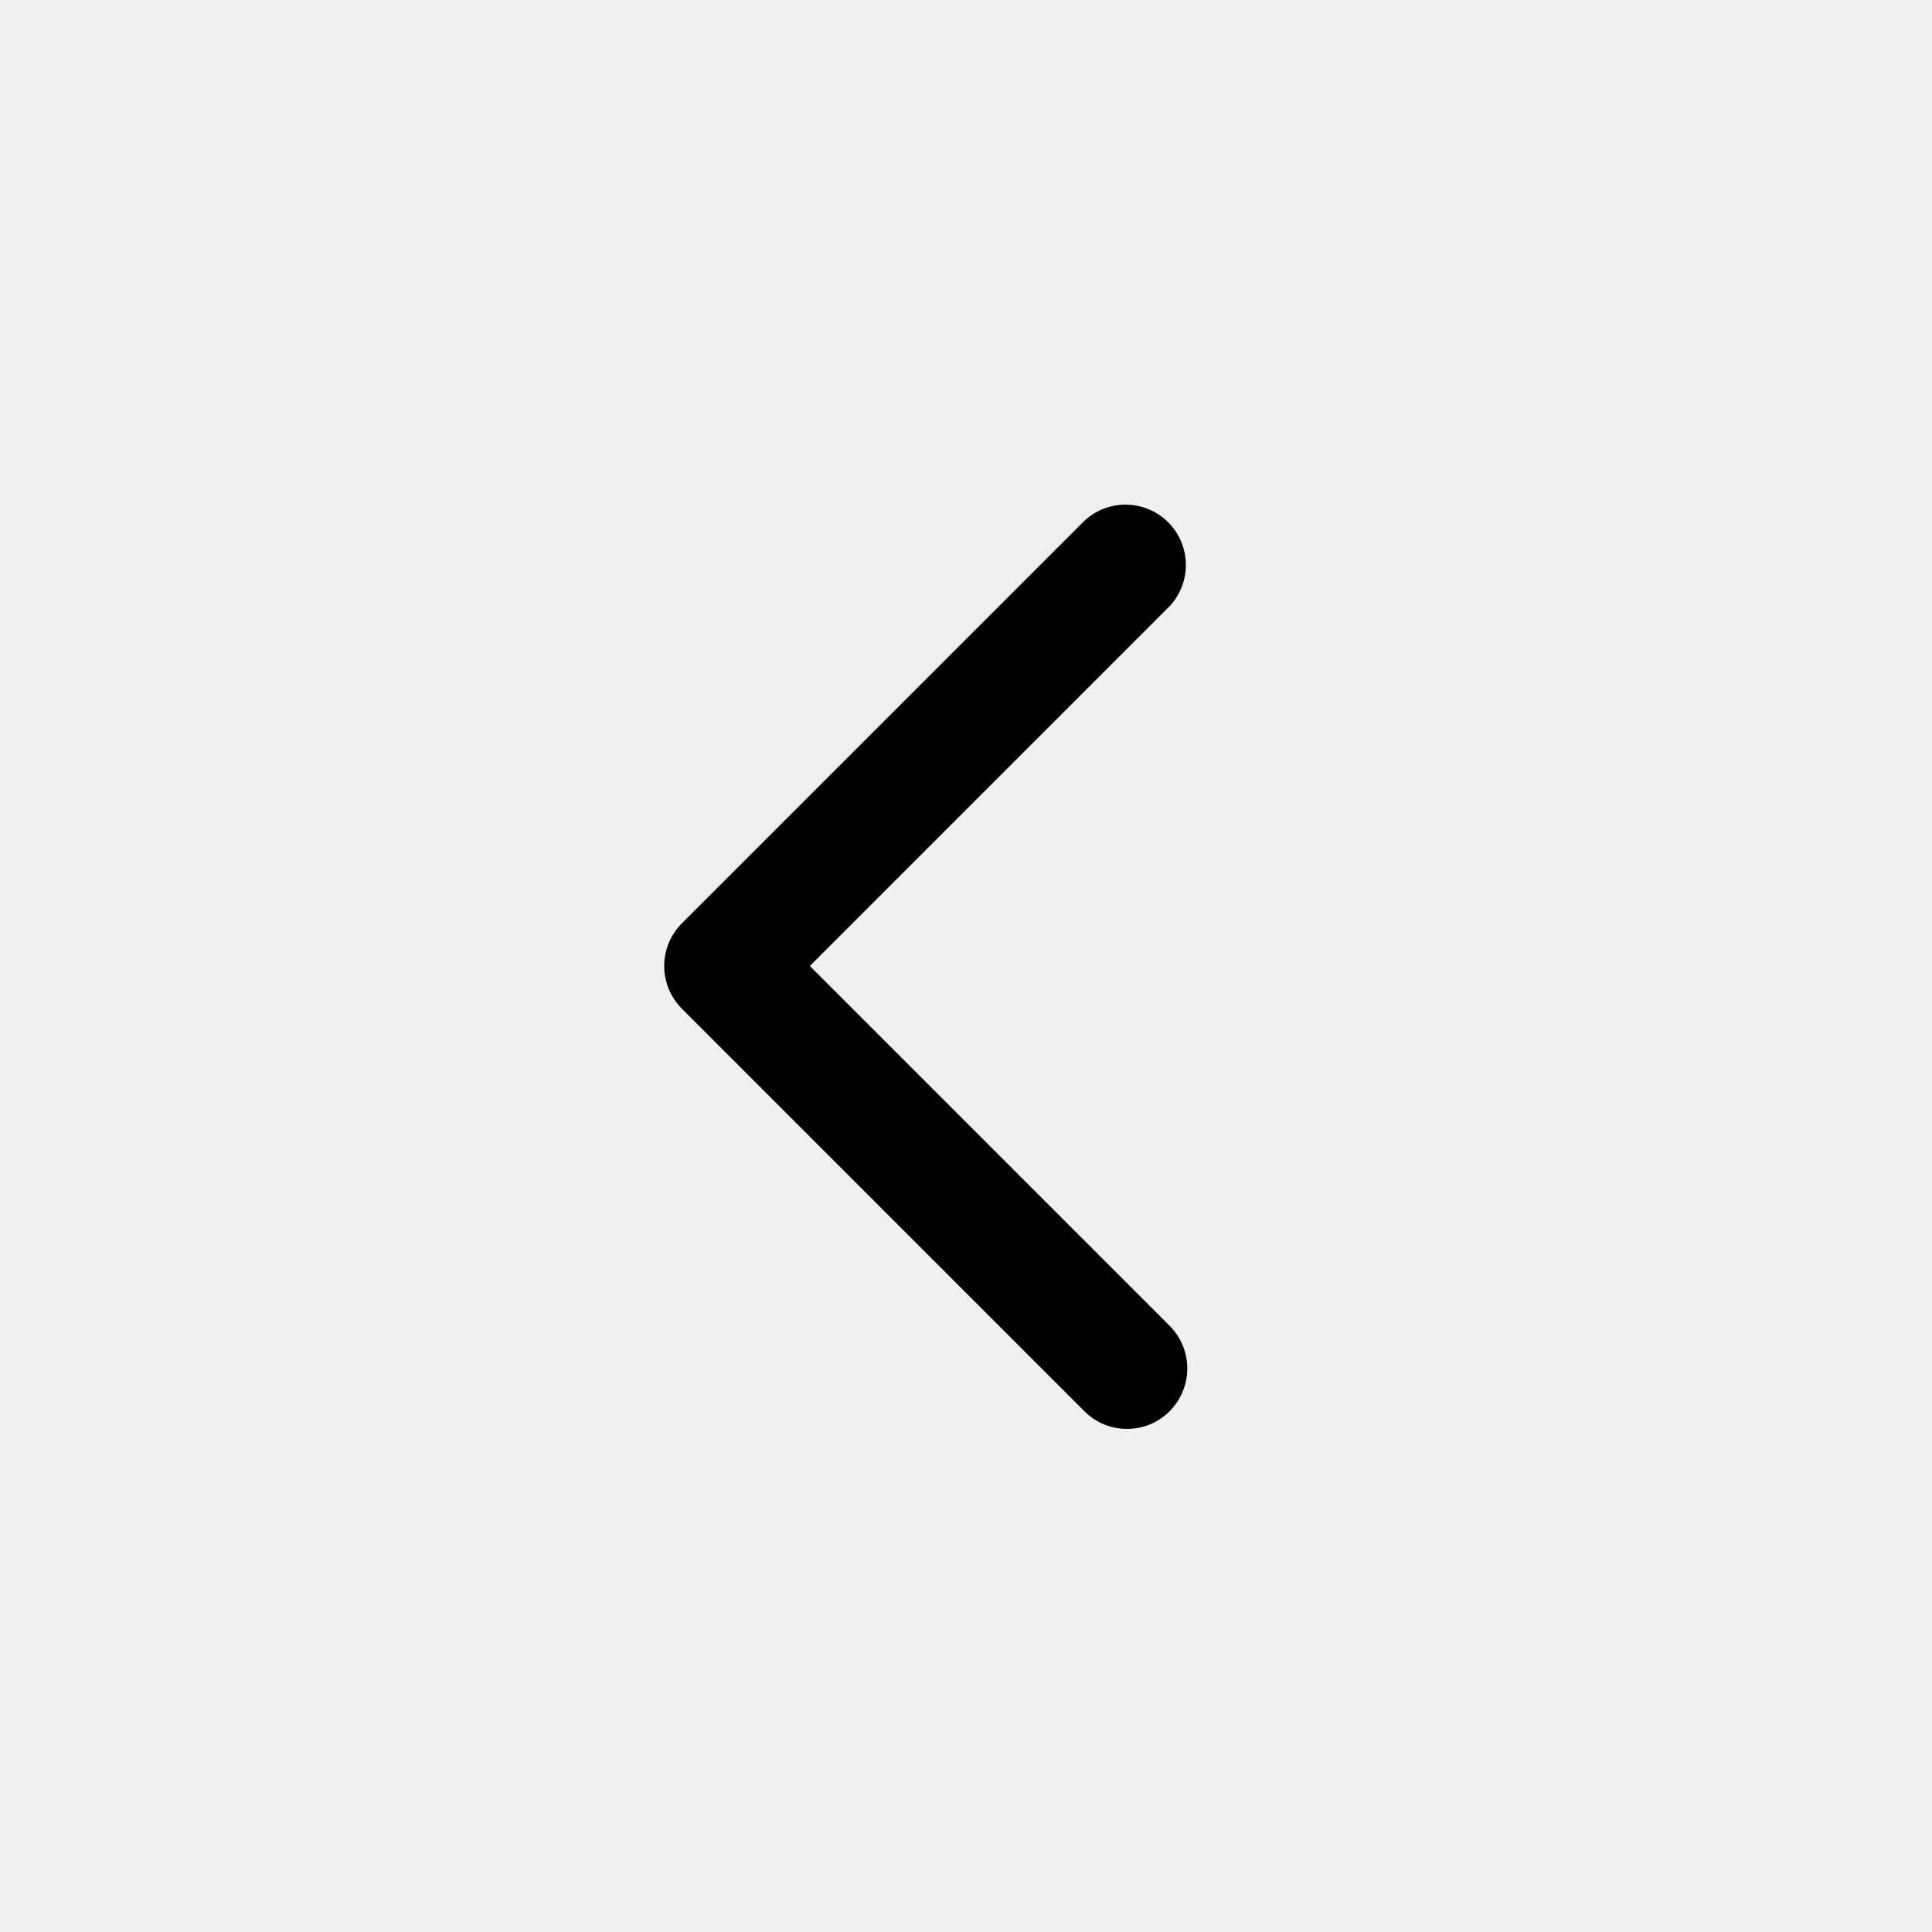
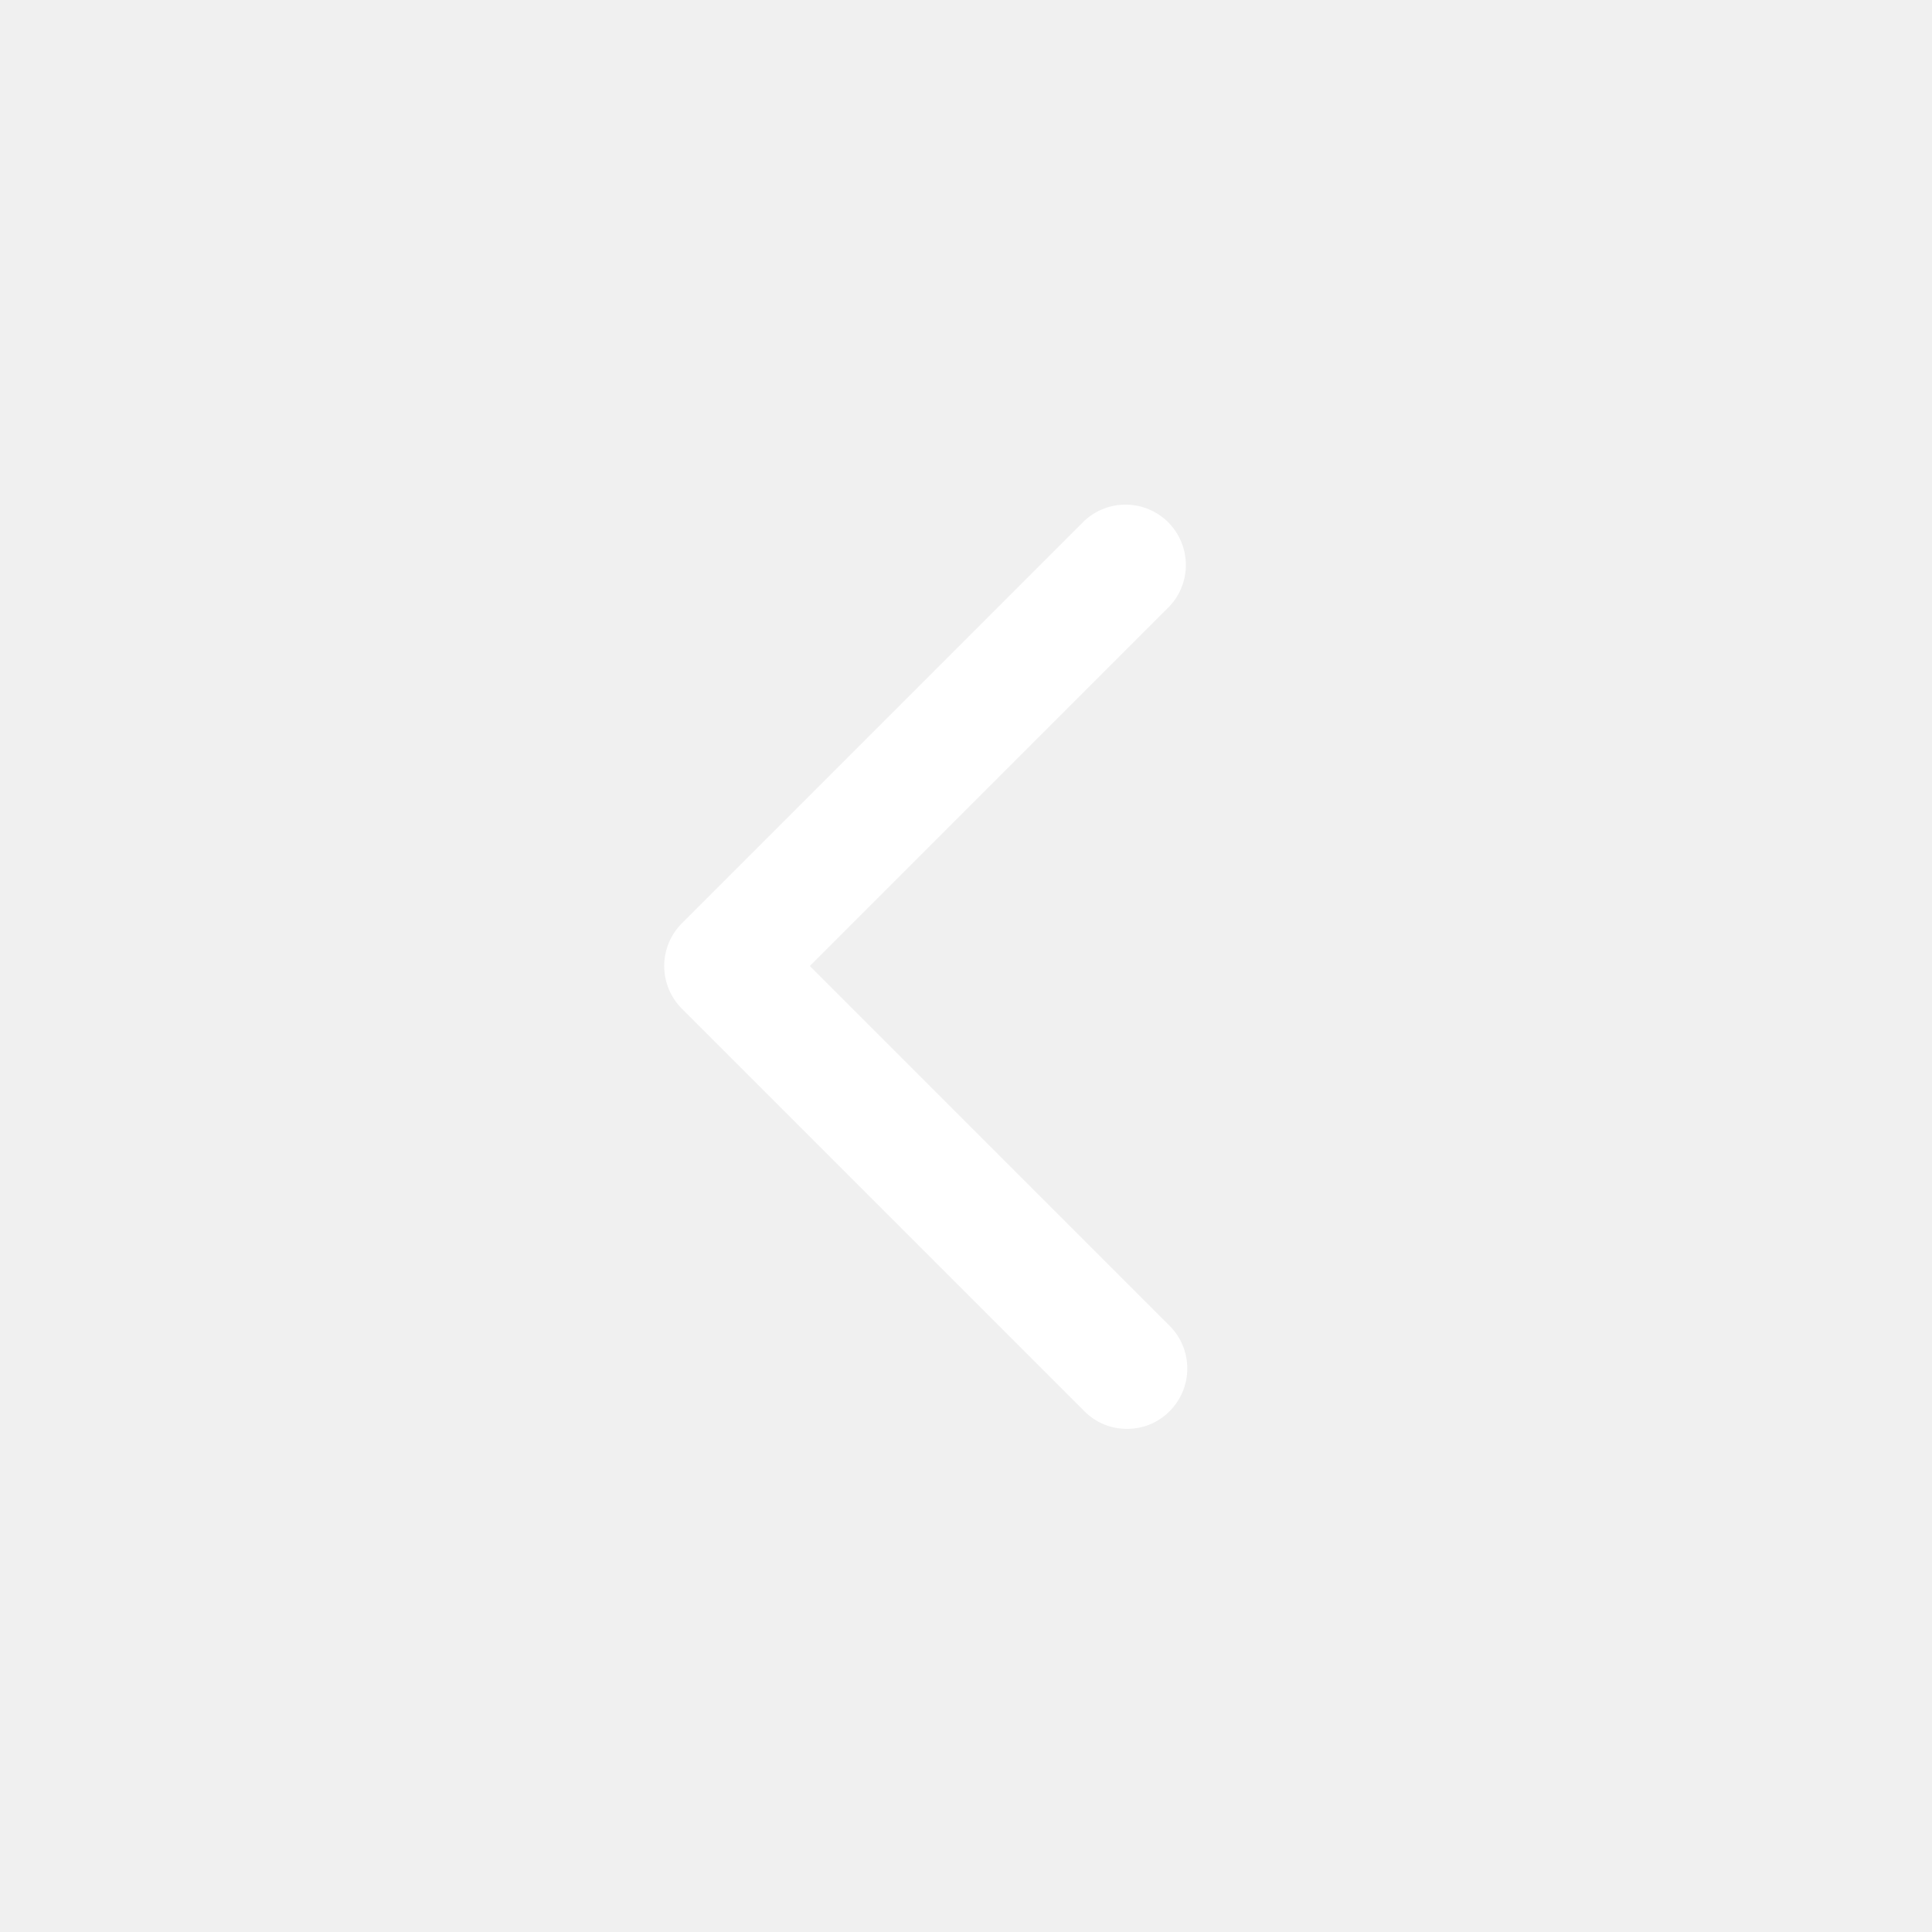
<svg xmlns="http://www.w3.org/2000/svg" width="64px" height="64px" viewBox="0 0 24 24" fill="none">
  <g id="SVGRepo_bgCarrier" stroke-width="0" />
  <g id="SVGRepo_tracerCarrier" stroke-linecap="round" stroke-linejoin="round" />
  <g id="SVGRepo_iconCarrier">
-     <path d="M14 17.75C13.902 17.75 13.804 17.731 13.713 17.694C13.622 17.656 13.539 17.6 13.47 17.53L8.47 12.53C8.33 12.389 8.251 12.199 8.251 12C8.251 11.801 8.33 11.611 8.47 11.47L13.47 6.47C13.612 6.338 13.8 6.265 13.995 6.269C14.189 6.272 14.374 6.351 14.512 6.488C14.649 6.626 14.728 6.811 14.731 7.006C14.735 7.2 14.662 7.388 14.53 7.53L10.06 12L14.53 16.47C14.67 16.611 14.749 16.801 14.749 17C14.749 17.199 14.67 17.389 14.53 17.53C14.461 17.6 14.378 17.656 14.287 17.694C14.196 17.731 14.098 17.75 14 17.75Z" fill="#000000" />
+     <path d="M14 17.75C13.902 17.75 13.804 17.731 13.713 17.694C13.622 17.656 13.539 17.6 13.47 17.53L8.47 12.53C8.33 12.389 8.251 12.199 8.251 12C8.251 11.801 8.33 11.611 8.47 11.47L13.47 6.47C13.612 6.338 13.8 6.265 13.995 6.269C14.189 6.272 14.374 6.351 14.512 6.488C14.649 6.626 14.728 6.811 14.731 7.006C14.735 7.2 14.662 7.388 14.53 7.53L10.06 12L14.53 16.47C14.67 16.611 14.749 16.801 14.749 17C14.749 17.199 14.67 17.389 14.53 17.53C14.461 17.6 14.378 17.656 14.287 17.694C14.196 17.731 14.098 17.75 14 17.75Z" fill="#fff" />
  </g>
</svg>
